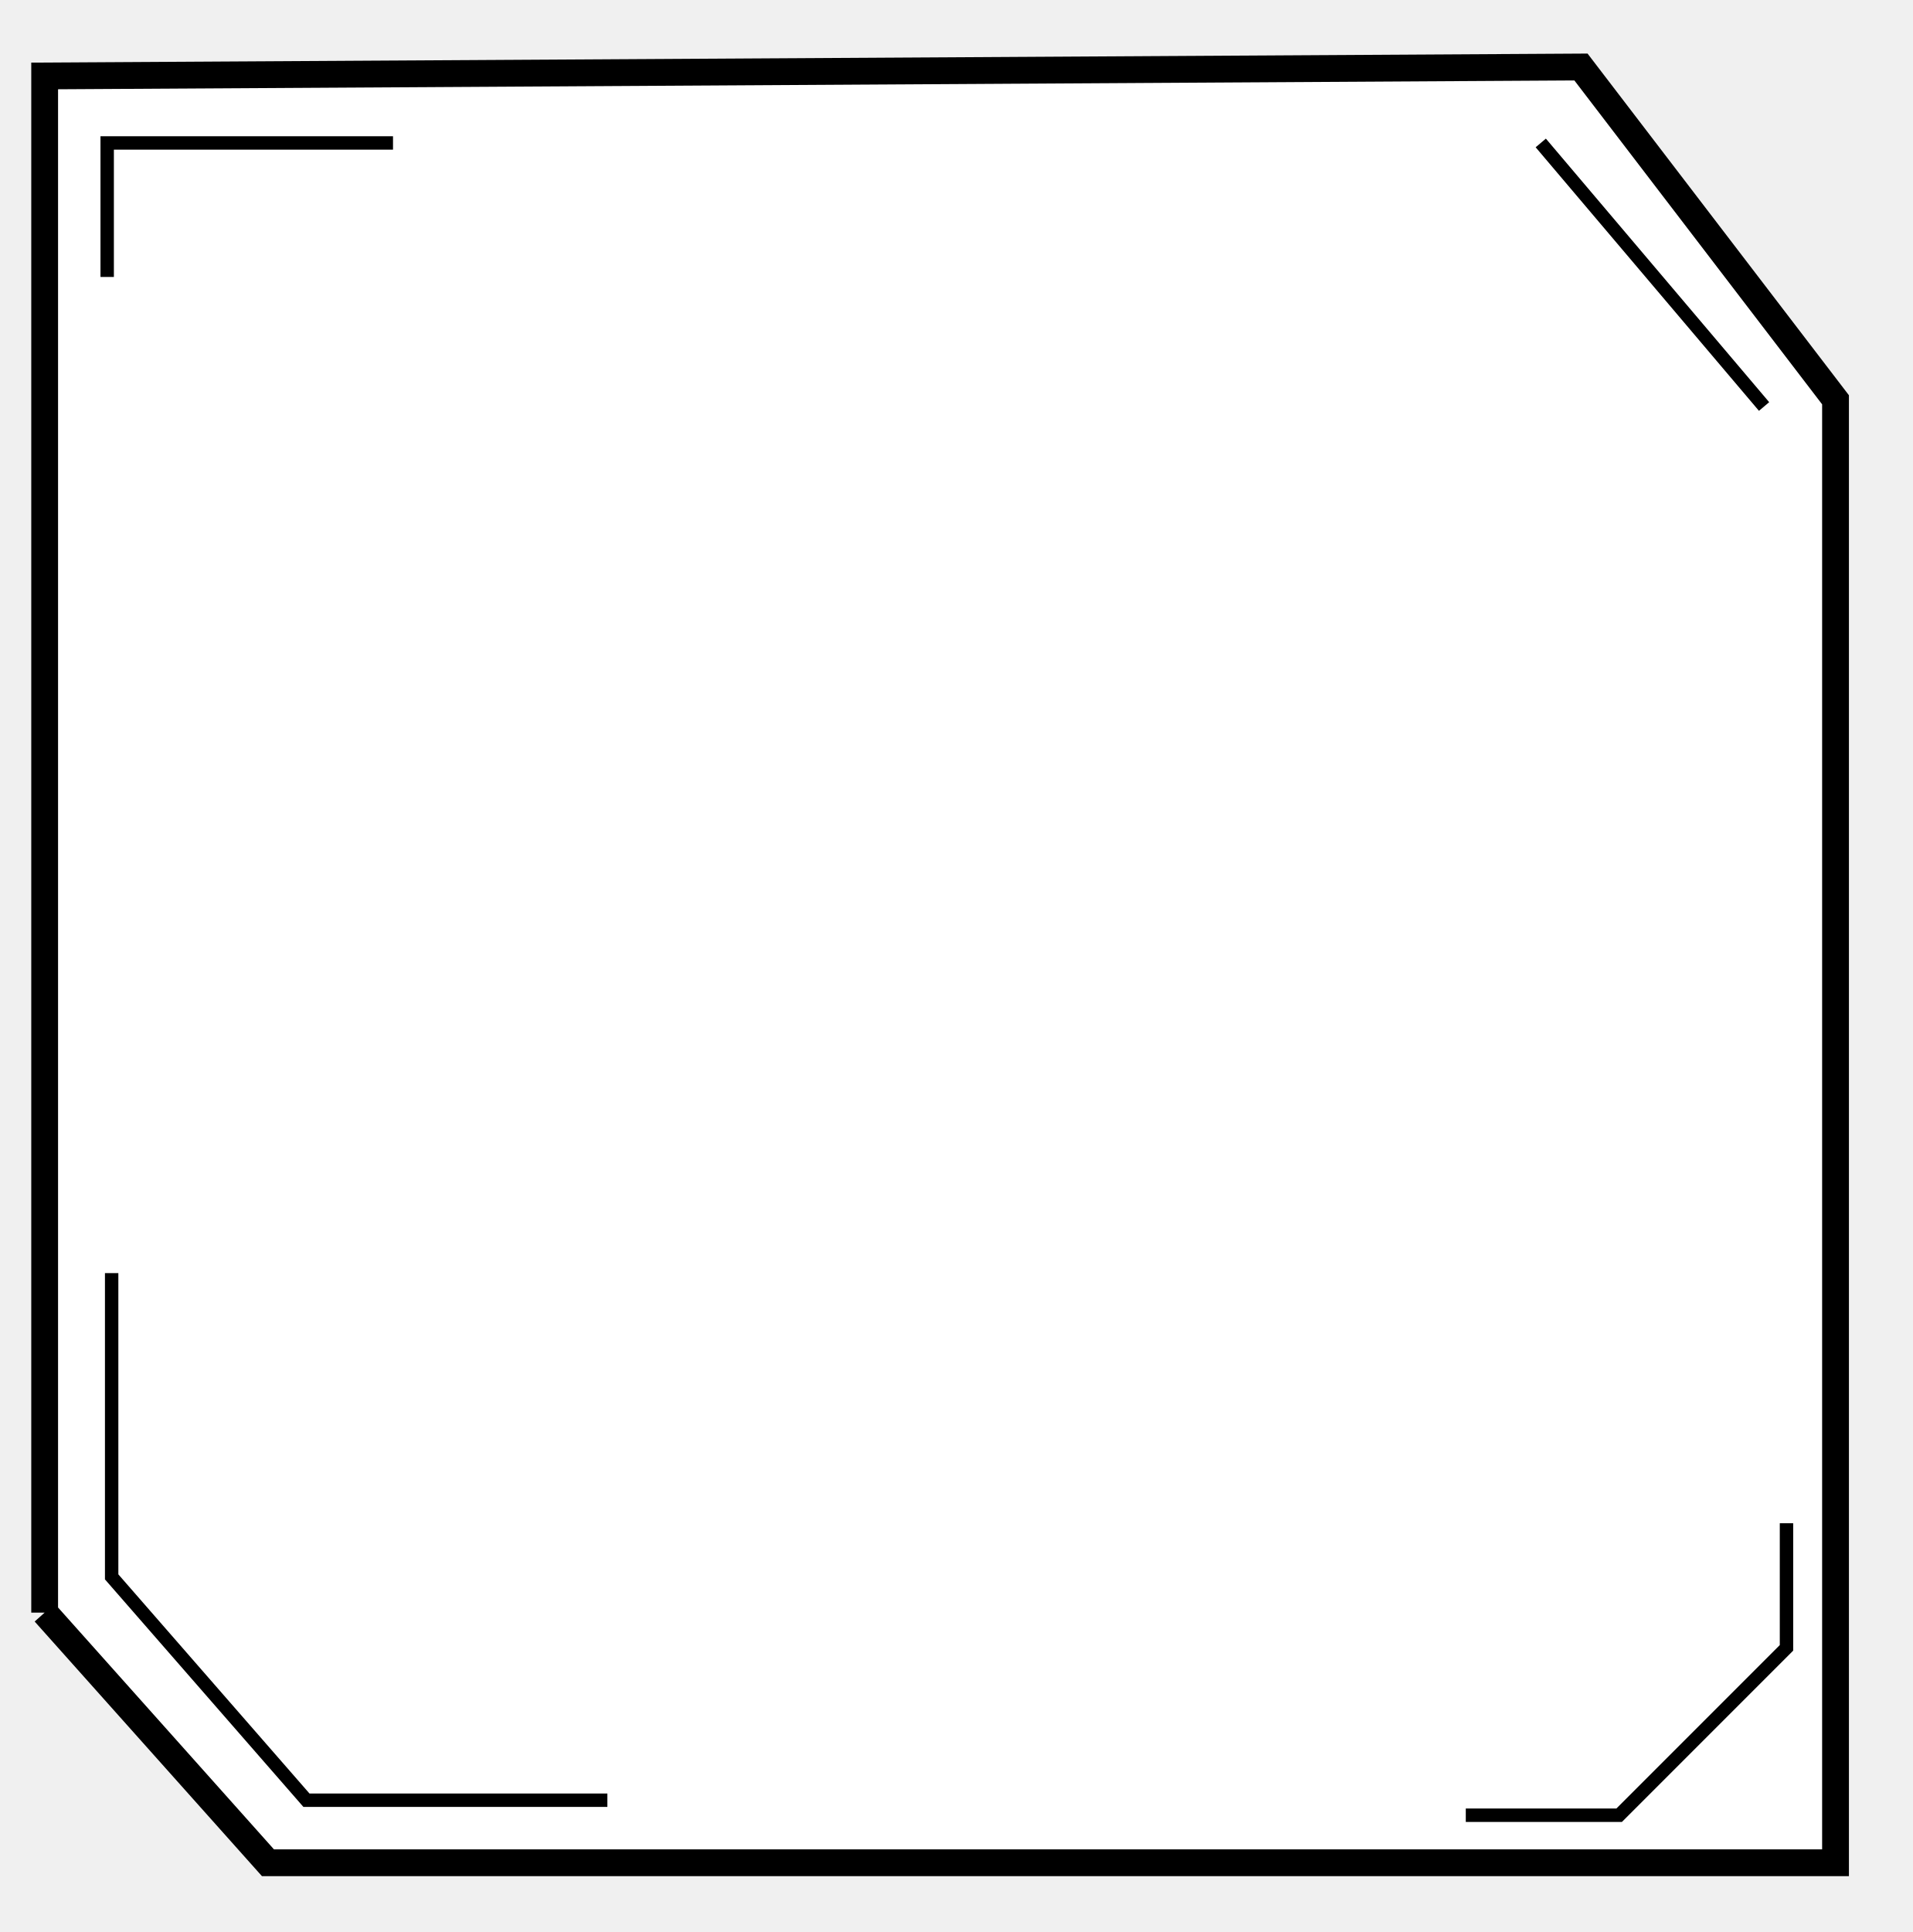
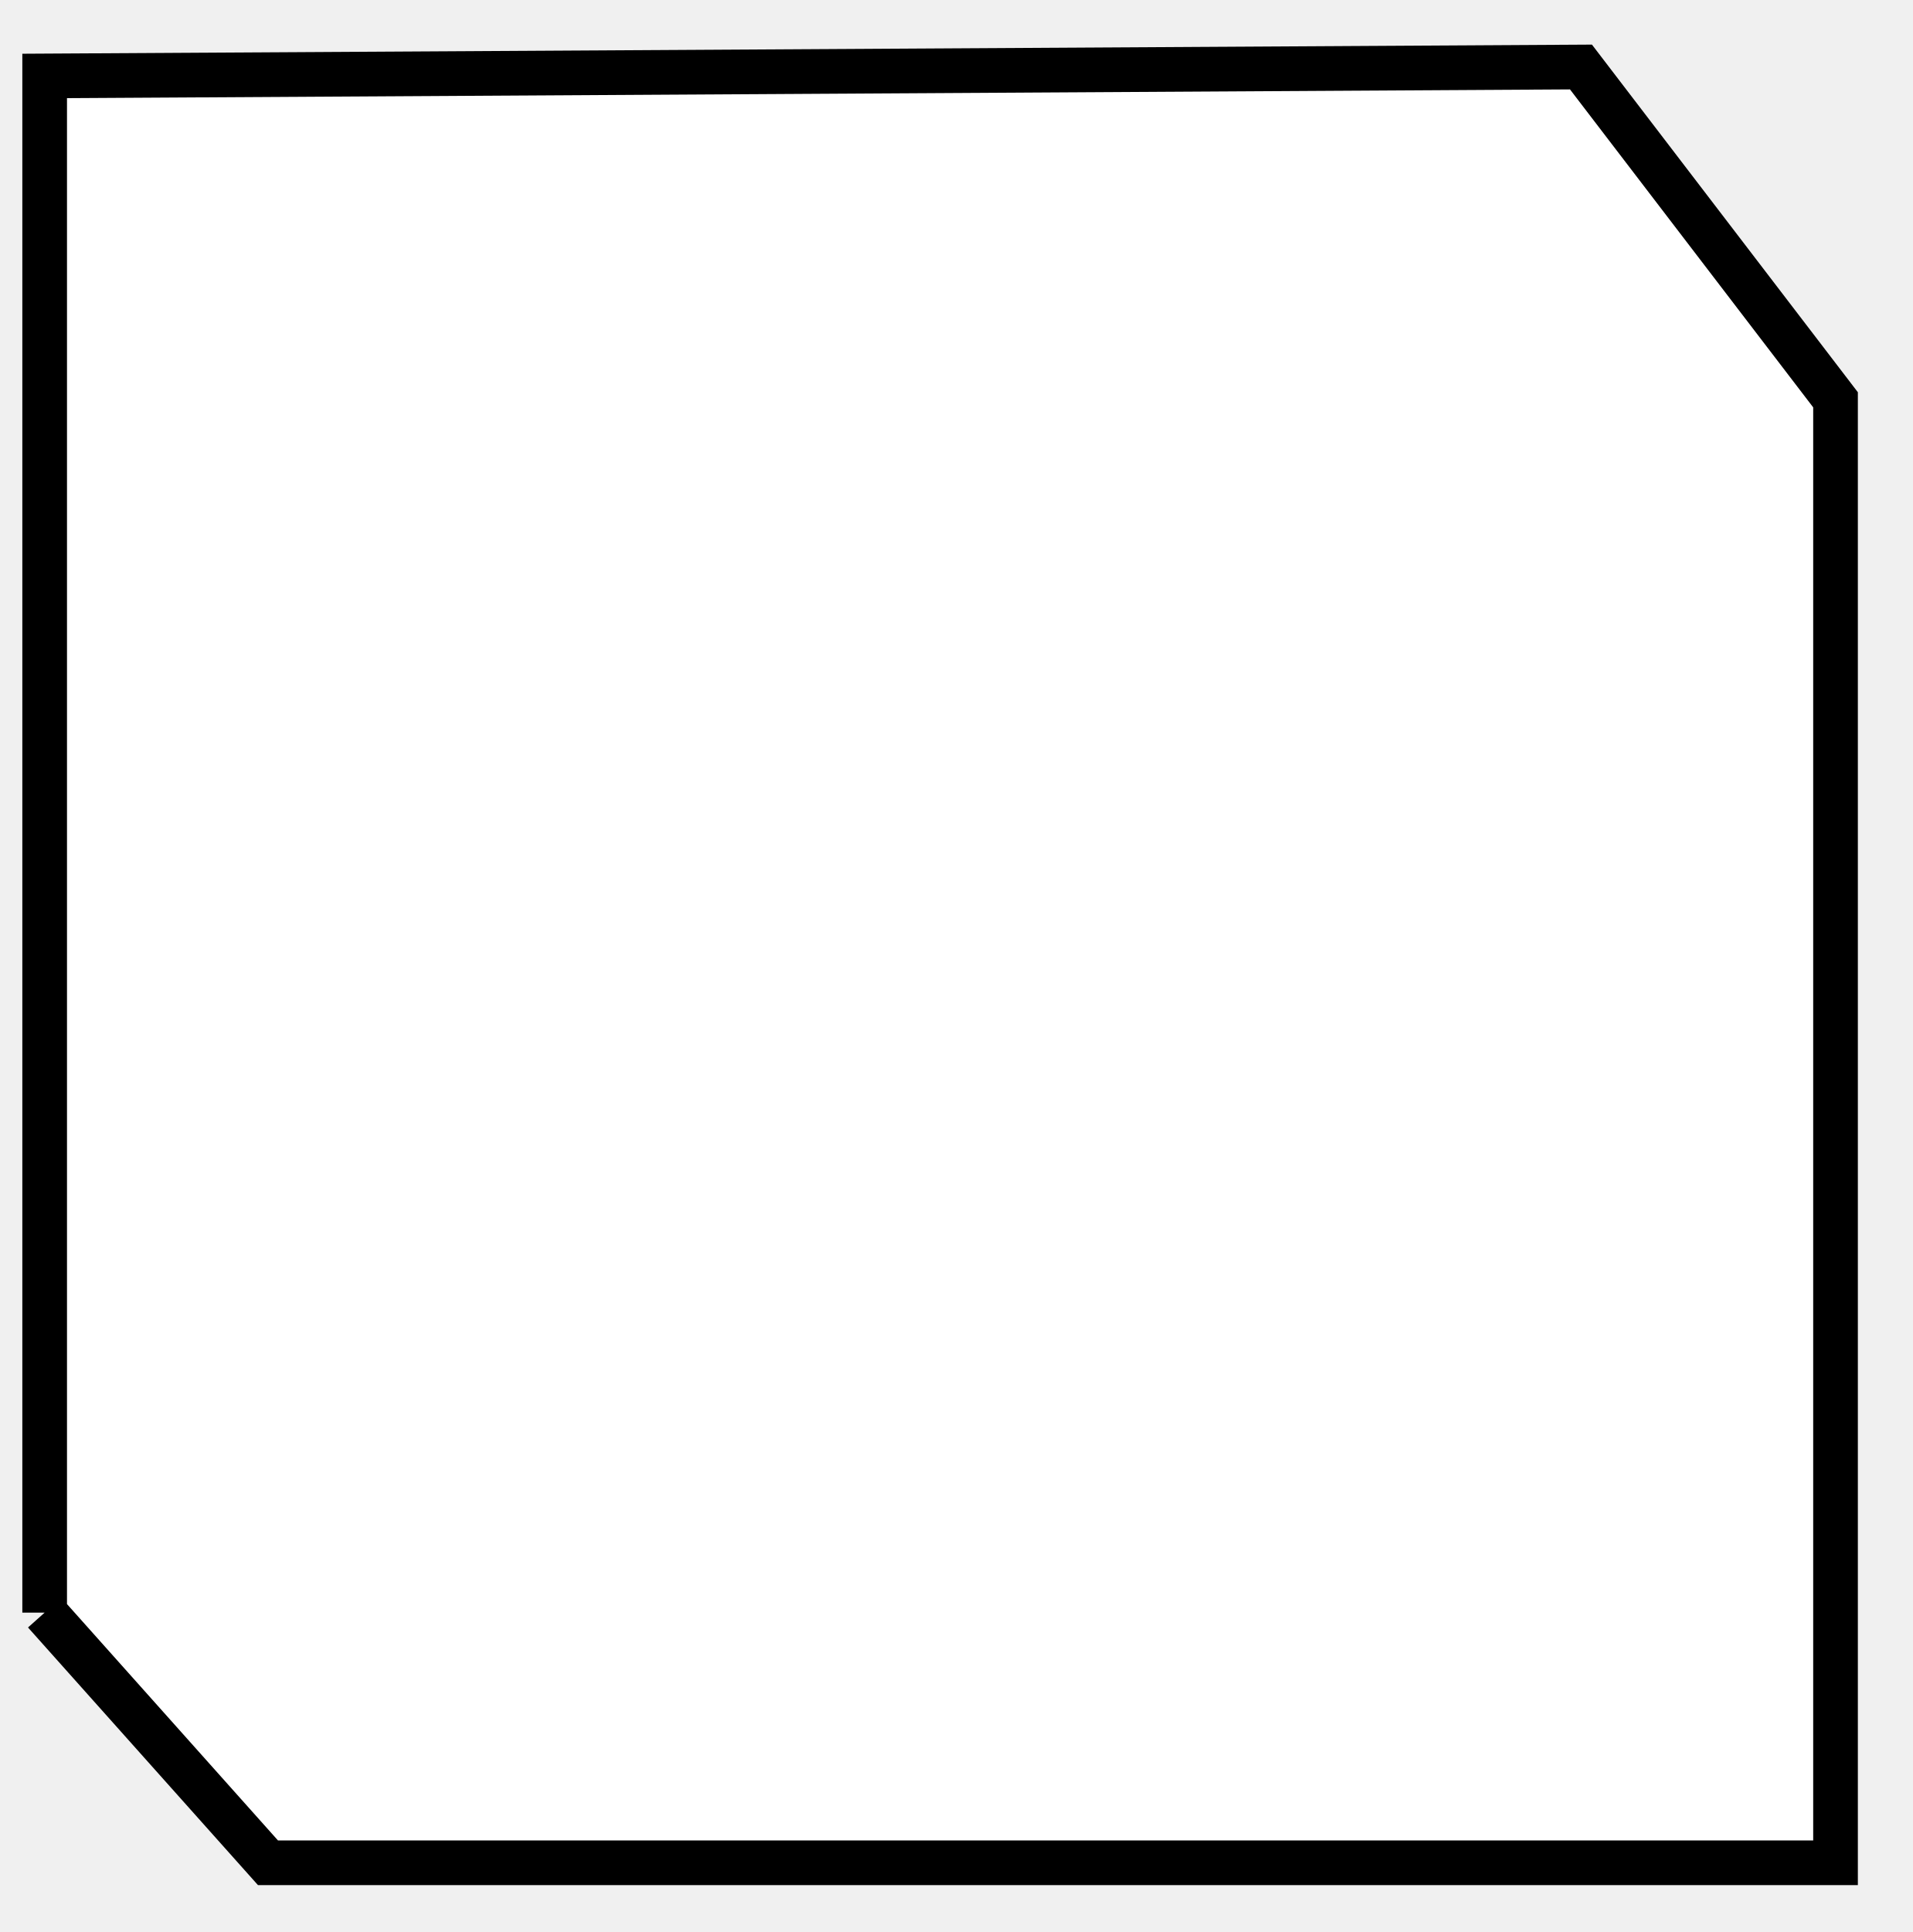
<svg xmlns="http://www.w3.org/2000/svg" version="1.1" viewBox="0 0 428.2 432.5">
  <defs>
    <style>
      .st0 {
        stroke-width: 3px;
      }

-       .st0, .st1, .st2 {
+       .st0, .st1, .st2, .st3 {
        fill: #fff;
        stroke: #000;
        stroke-miterlimit: 10;
      }

      .st1 {
+         stroke-width: 10px;
+       }
+ 
+       .st2 {
        stroke-width: 2px;
      }

-       .st3 {
+       .st4 {
        display: none;
      }

-       .st2 {
+       .st3 {
        stroke-width: 6px;
      }
    </style>
  </defs>
-   <g id="Calque_1" class="st3">
-     <path class="st2" d="M132,1.5S43.1,3.2,14.8,32c-28.3,28.8-2.6,350.1-2.6,350.1,0,0,355.2,82.6,399.7,33,35-39.1-1.6-320.9-11.5-392.2-1.3-9.5-7.7-16.4-15.2-16.6L132,1.5Z" />
+   <g id="Calque_1" class="st4">
+     <path class="st3" d="M132,1.5S43.1,3.2,14.8,32c-28.3,28.8-2.6,350.1-2.6,350.1,0,0,355.2,82.6,399.7,33,35-39.1-1.6-320.9-11.5-392.2-1.3-9.5-7.7-16.4-15.2-16.6L132,1.5Z" />
  </g>
  <g id="Layer_2">
    <g>
-       <polyline class="st2" points="10 361 10 17 354 15 411 89.5 411 417 60 417 10 361" />
-       <path class="st2" d="M411,87" />
+       <polyline class="st1" points="10 361 10 17 354 15 411 89.5 411 417 60 417 10 361" />
+       <path class="st1" d="M411,87" />
    </g>
-     <polyline class="st0" points="25 285 25 353 68.62 403 136 403" />
-     <polyline class="st0" points="24 62 24 32 88 32" />
-     <line class="st0" x1="345" y1="32" x2="395" y2="91" />
-     <path class="st1" d="M182-66" />
+     <path class="st2" d="M182-66" />
    <path class="st0" d="M391.87,365.7" />
    <path class="st0" d="M354.57,403" />
-     <polyline class="st0" points="400.02 341 400.02 368.89 362.55 406.36 328.21 406.36" />
  </g>
</svg>
